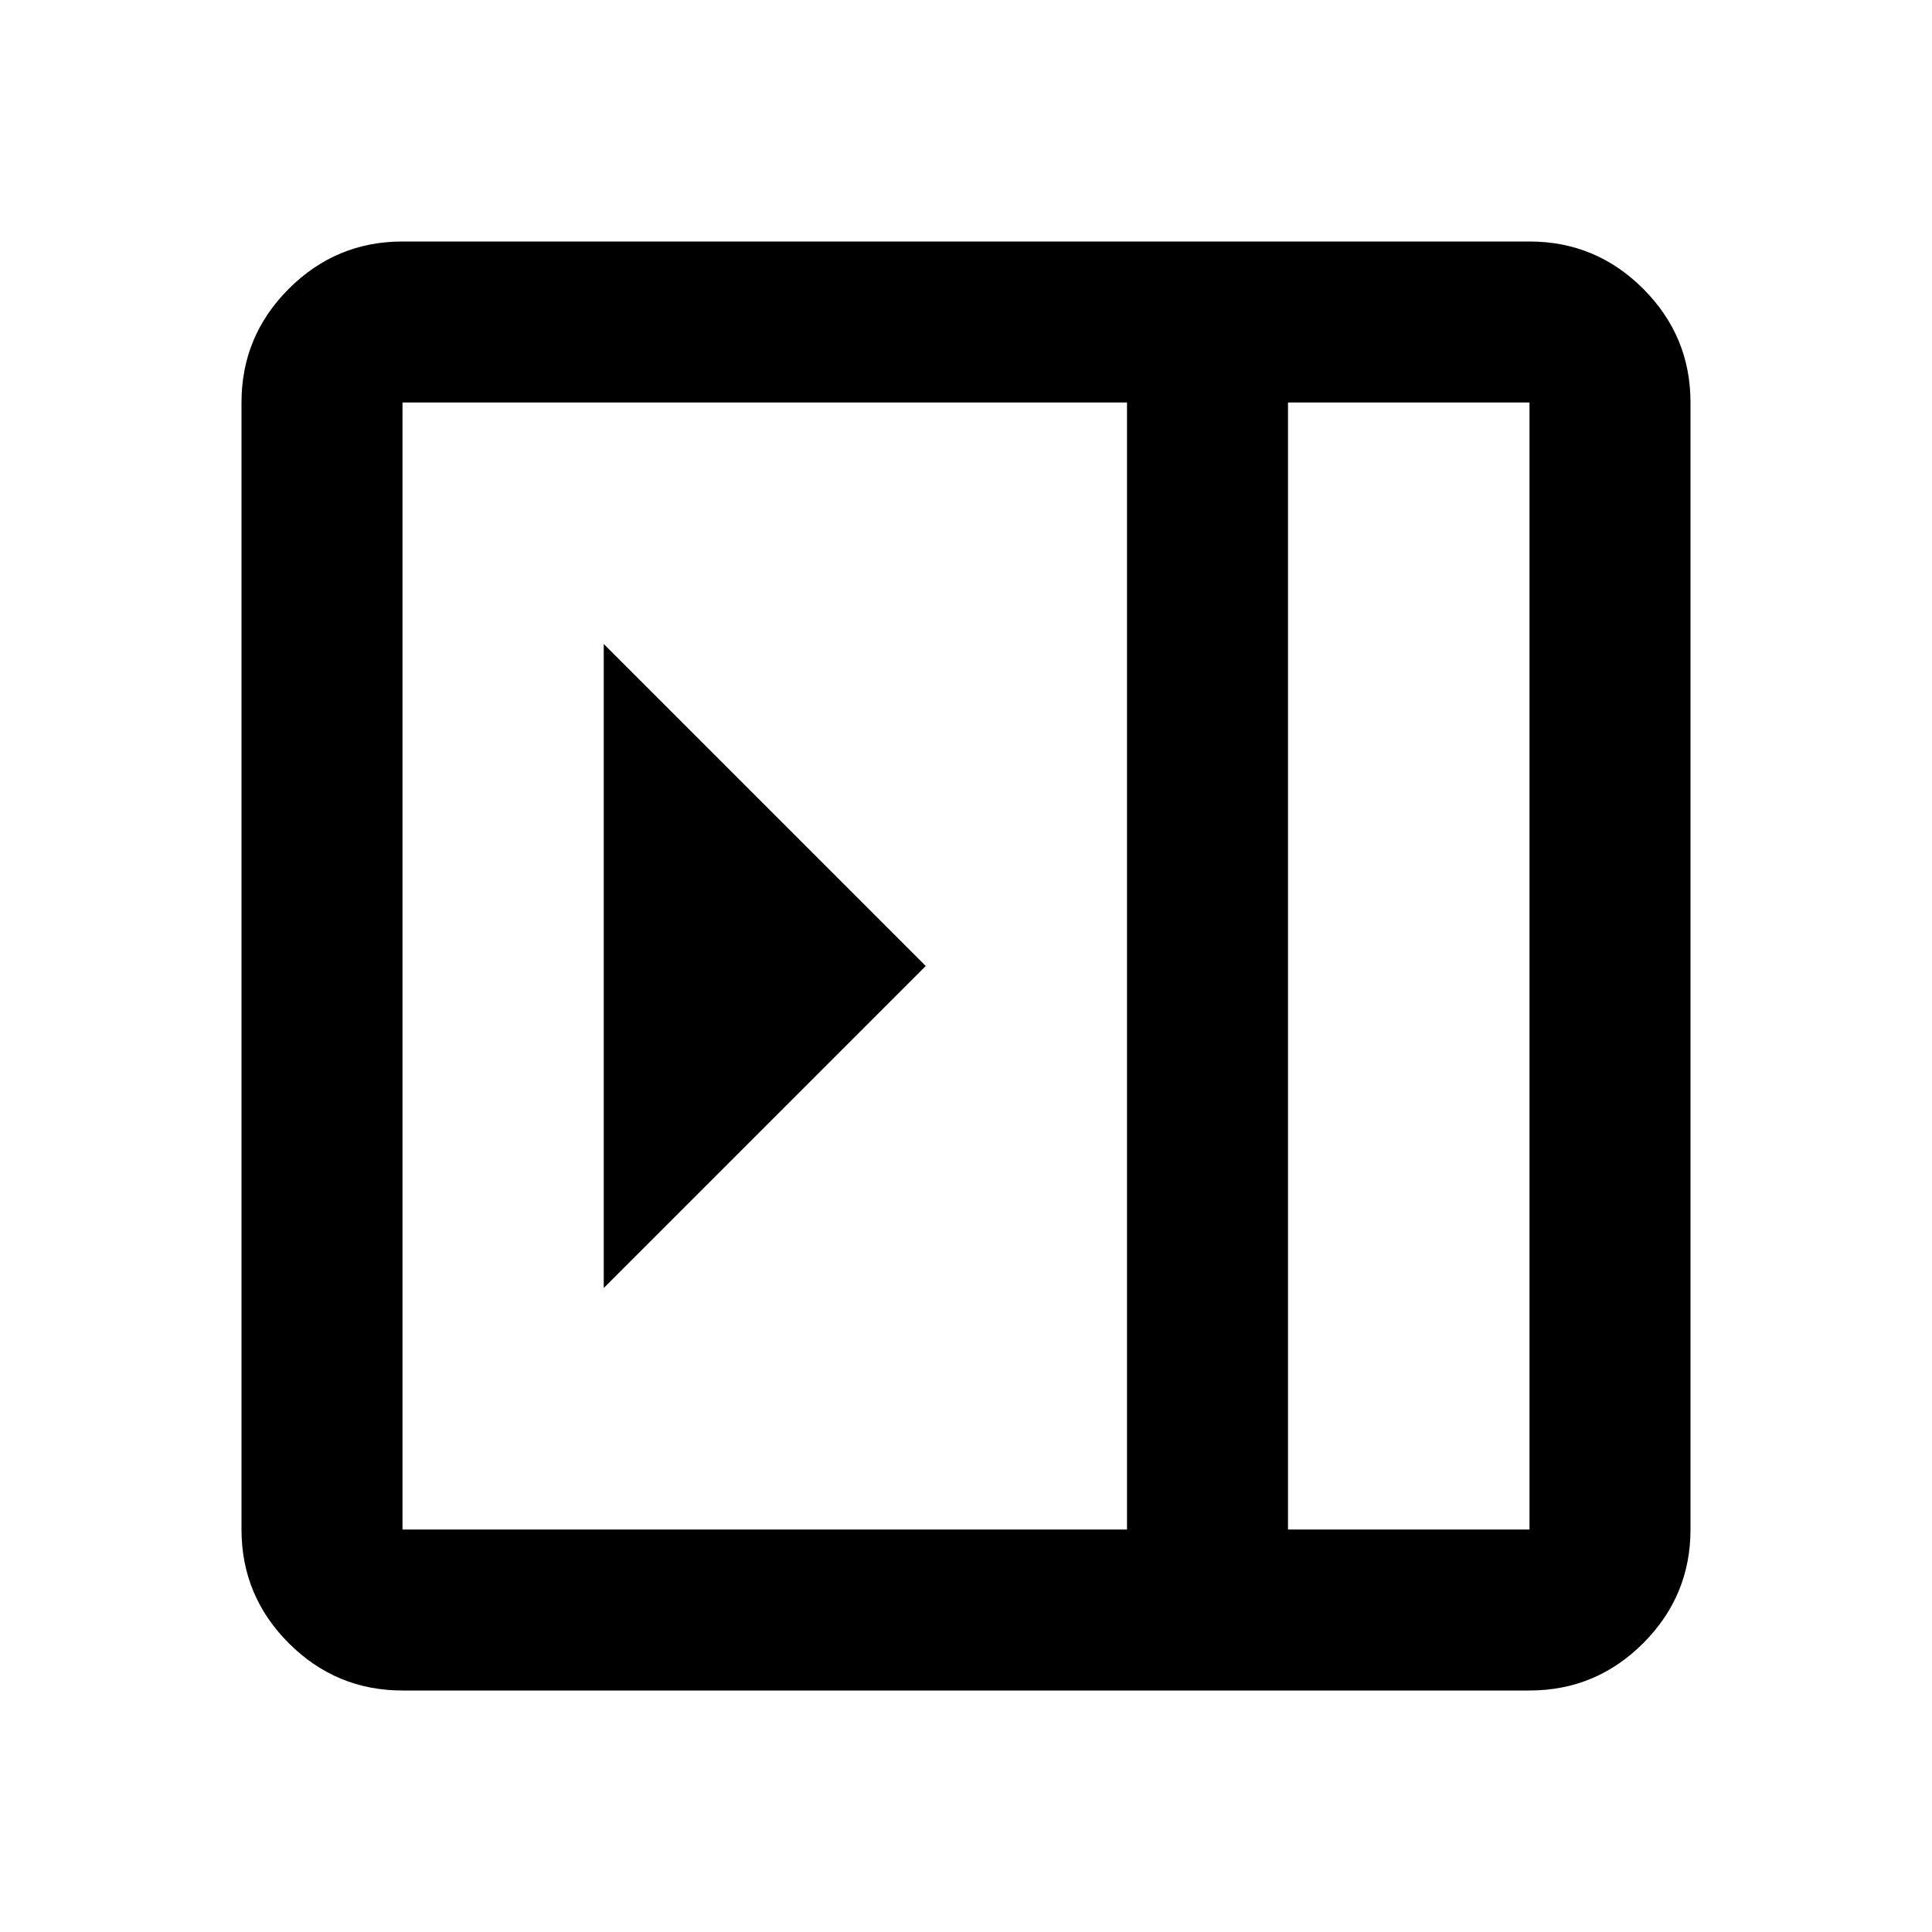
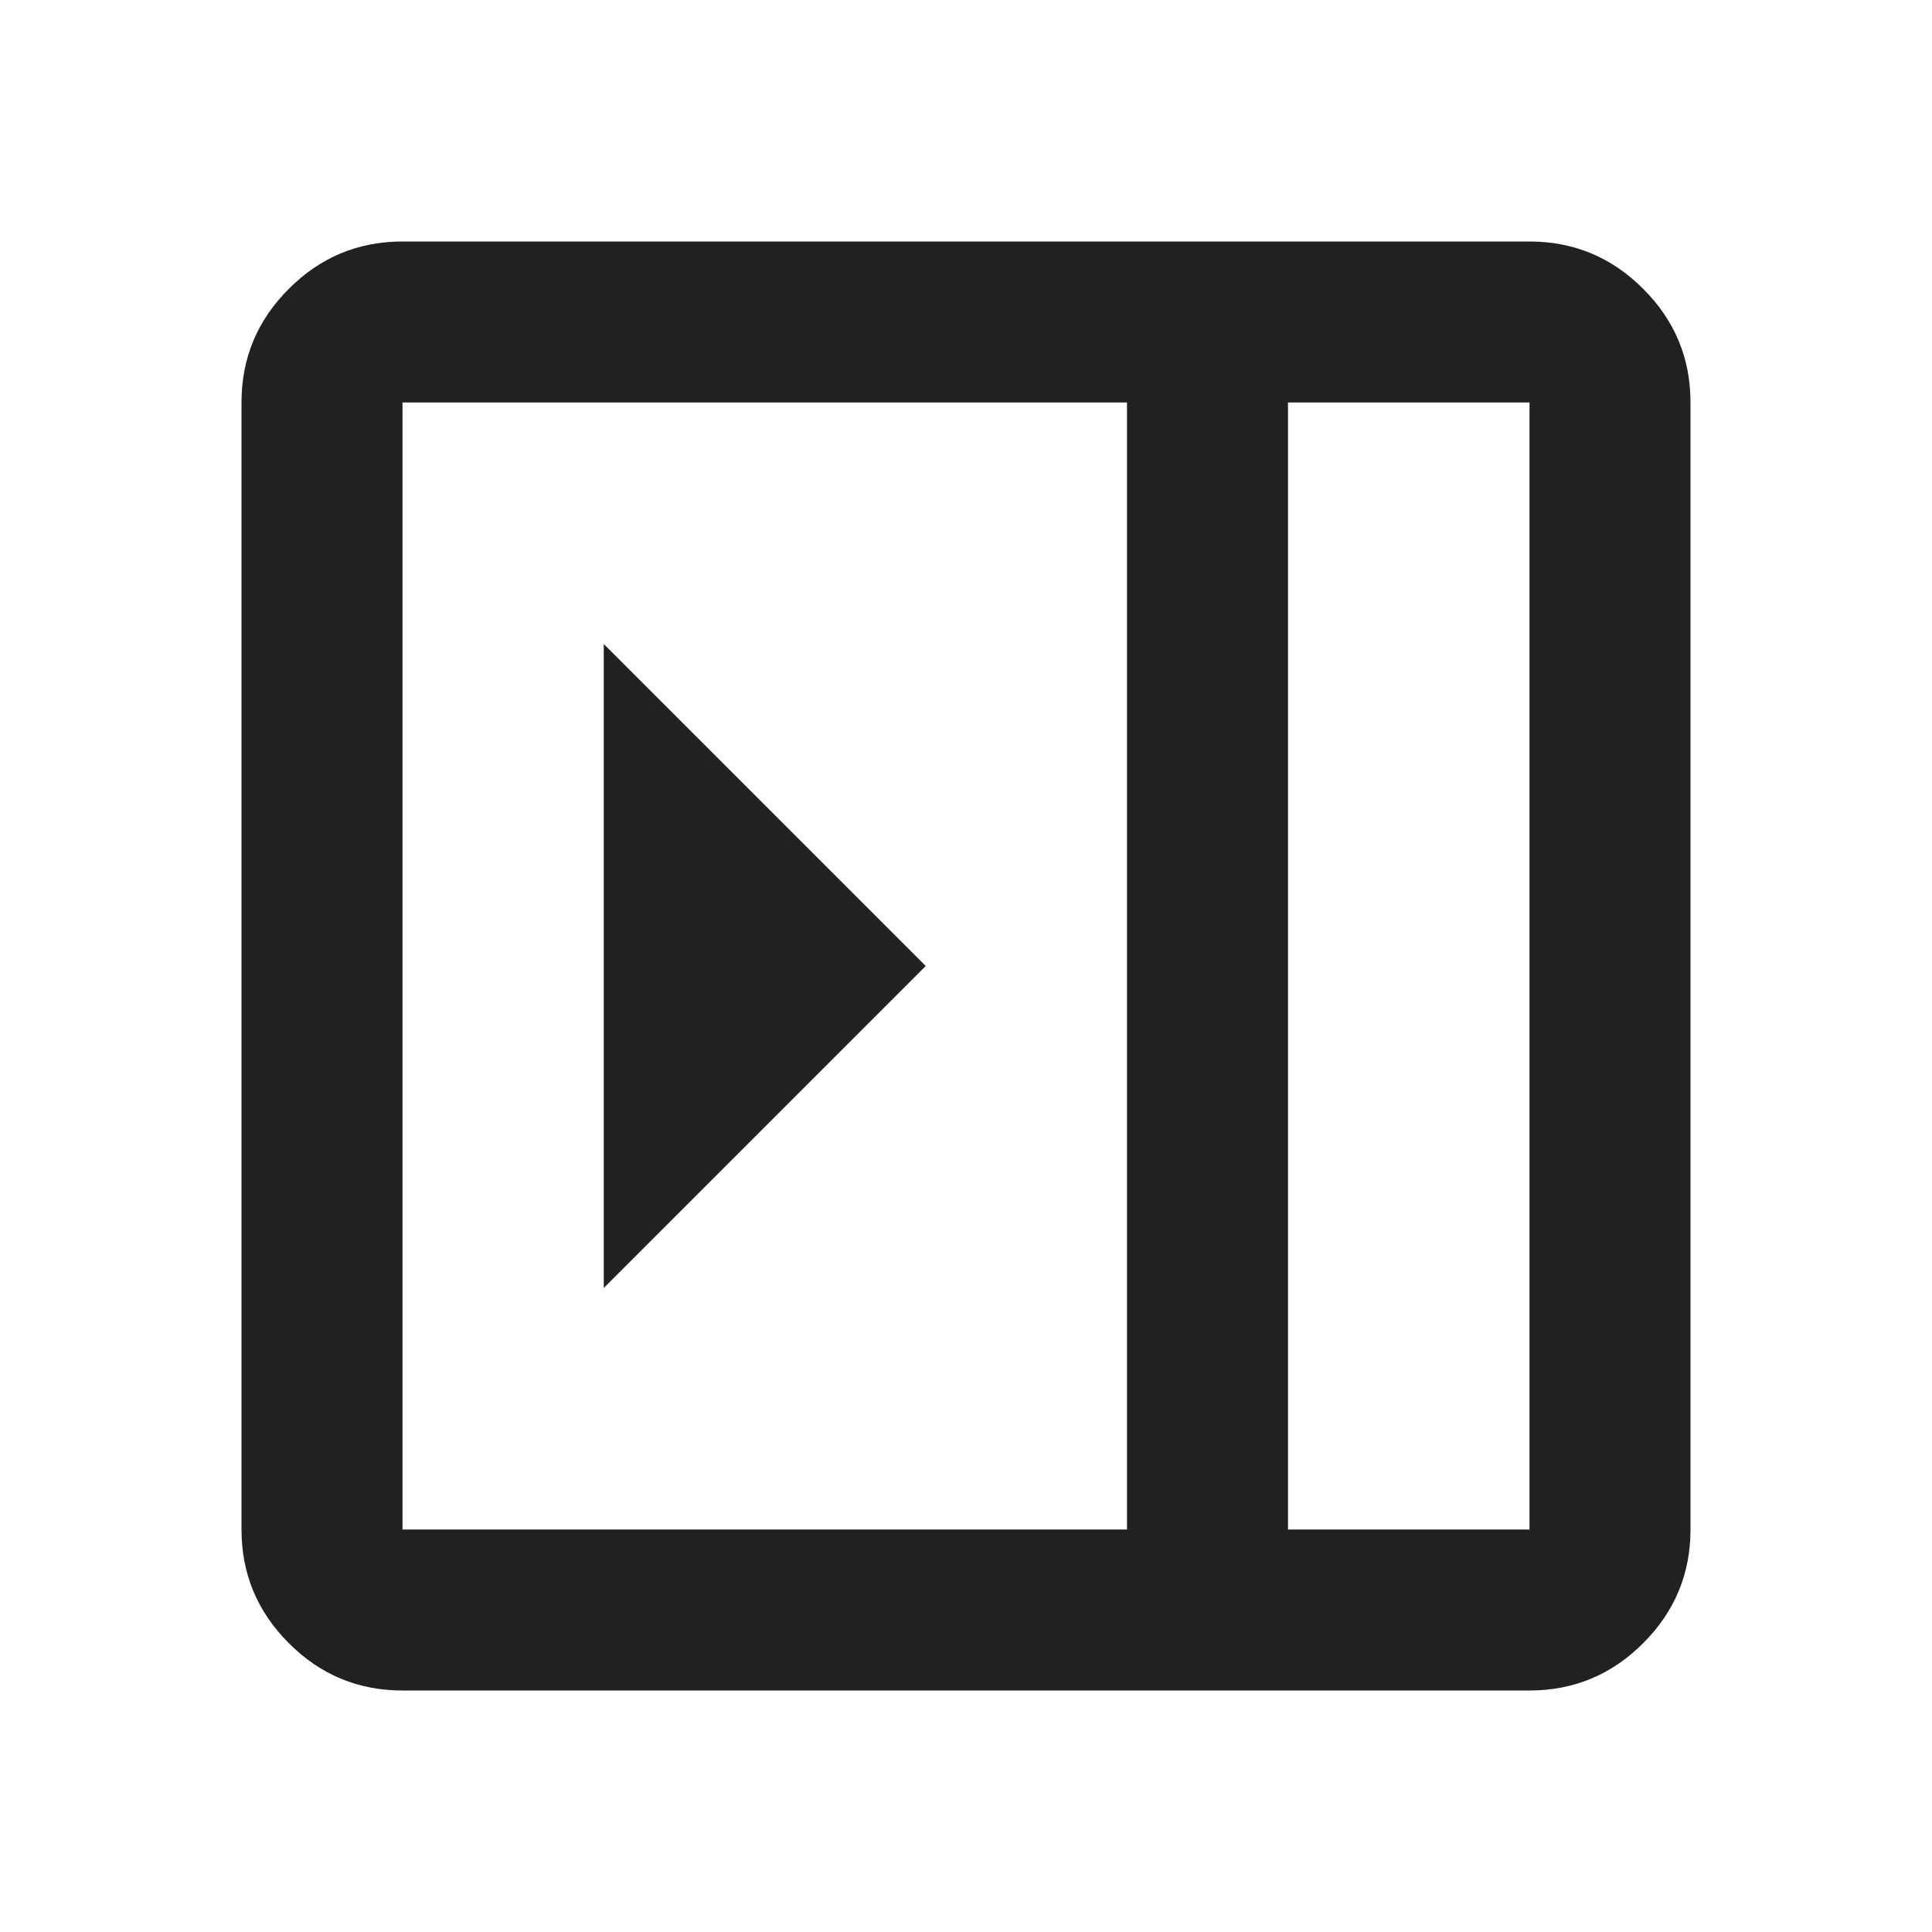
- <svg xmlns="http://www.w3.org/2000/svg" viewBox="0 -960 960 960">
-   <path d="M300-640v320l160-160-160-160ZM200-120q-33 0-56.5-23.5T120-200v-560q0-33 23.5-56.5T200-840h560q33 0 56.5 23.5T840-760v560q0 33-23.5 56.5T760-120H200Zm440-80h120v-560H640v560Zm-80 0v-560H200v560h360Zm80 0h120-120Z" />
+ <svg xmlns="http://www.w3.org/2000/svg" width="18" height="18" viewBox="0 0 18 18" fill="none">
+   <path d="M5.625 6V12L8.625 9L5.625 6ZM3.75 15.75C3.337 15.75 2.984 15.603 2.691 15.309C2.397 15.016 2.25 14.662 2.25 14.25V3.75C2.25 3.337 2.397 2.984 2.691 2.691C2.984 2.397 3.337 2.25 3.75 2.25H14.25C14.662 2.25 15.016 2.397 15.309 2.691C15.603 2.984 15.75 3.337 15.75 3.75V14.25C15.75 14.662 15.603 15.016 15.309 15.309C15.016 15.603 14.662 15.75 14.25 15.75H3.75ZM12 14.25H14.25V3.75H12V14.25ZM10.5 14.25V3.75H3.75V14.25H10.5Z" fill="#212121" />
</svg>
